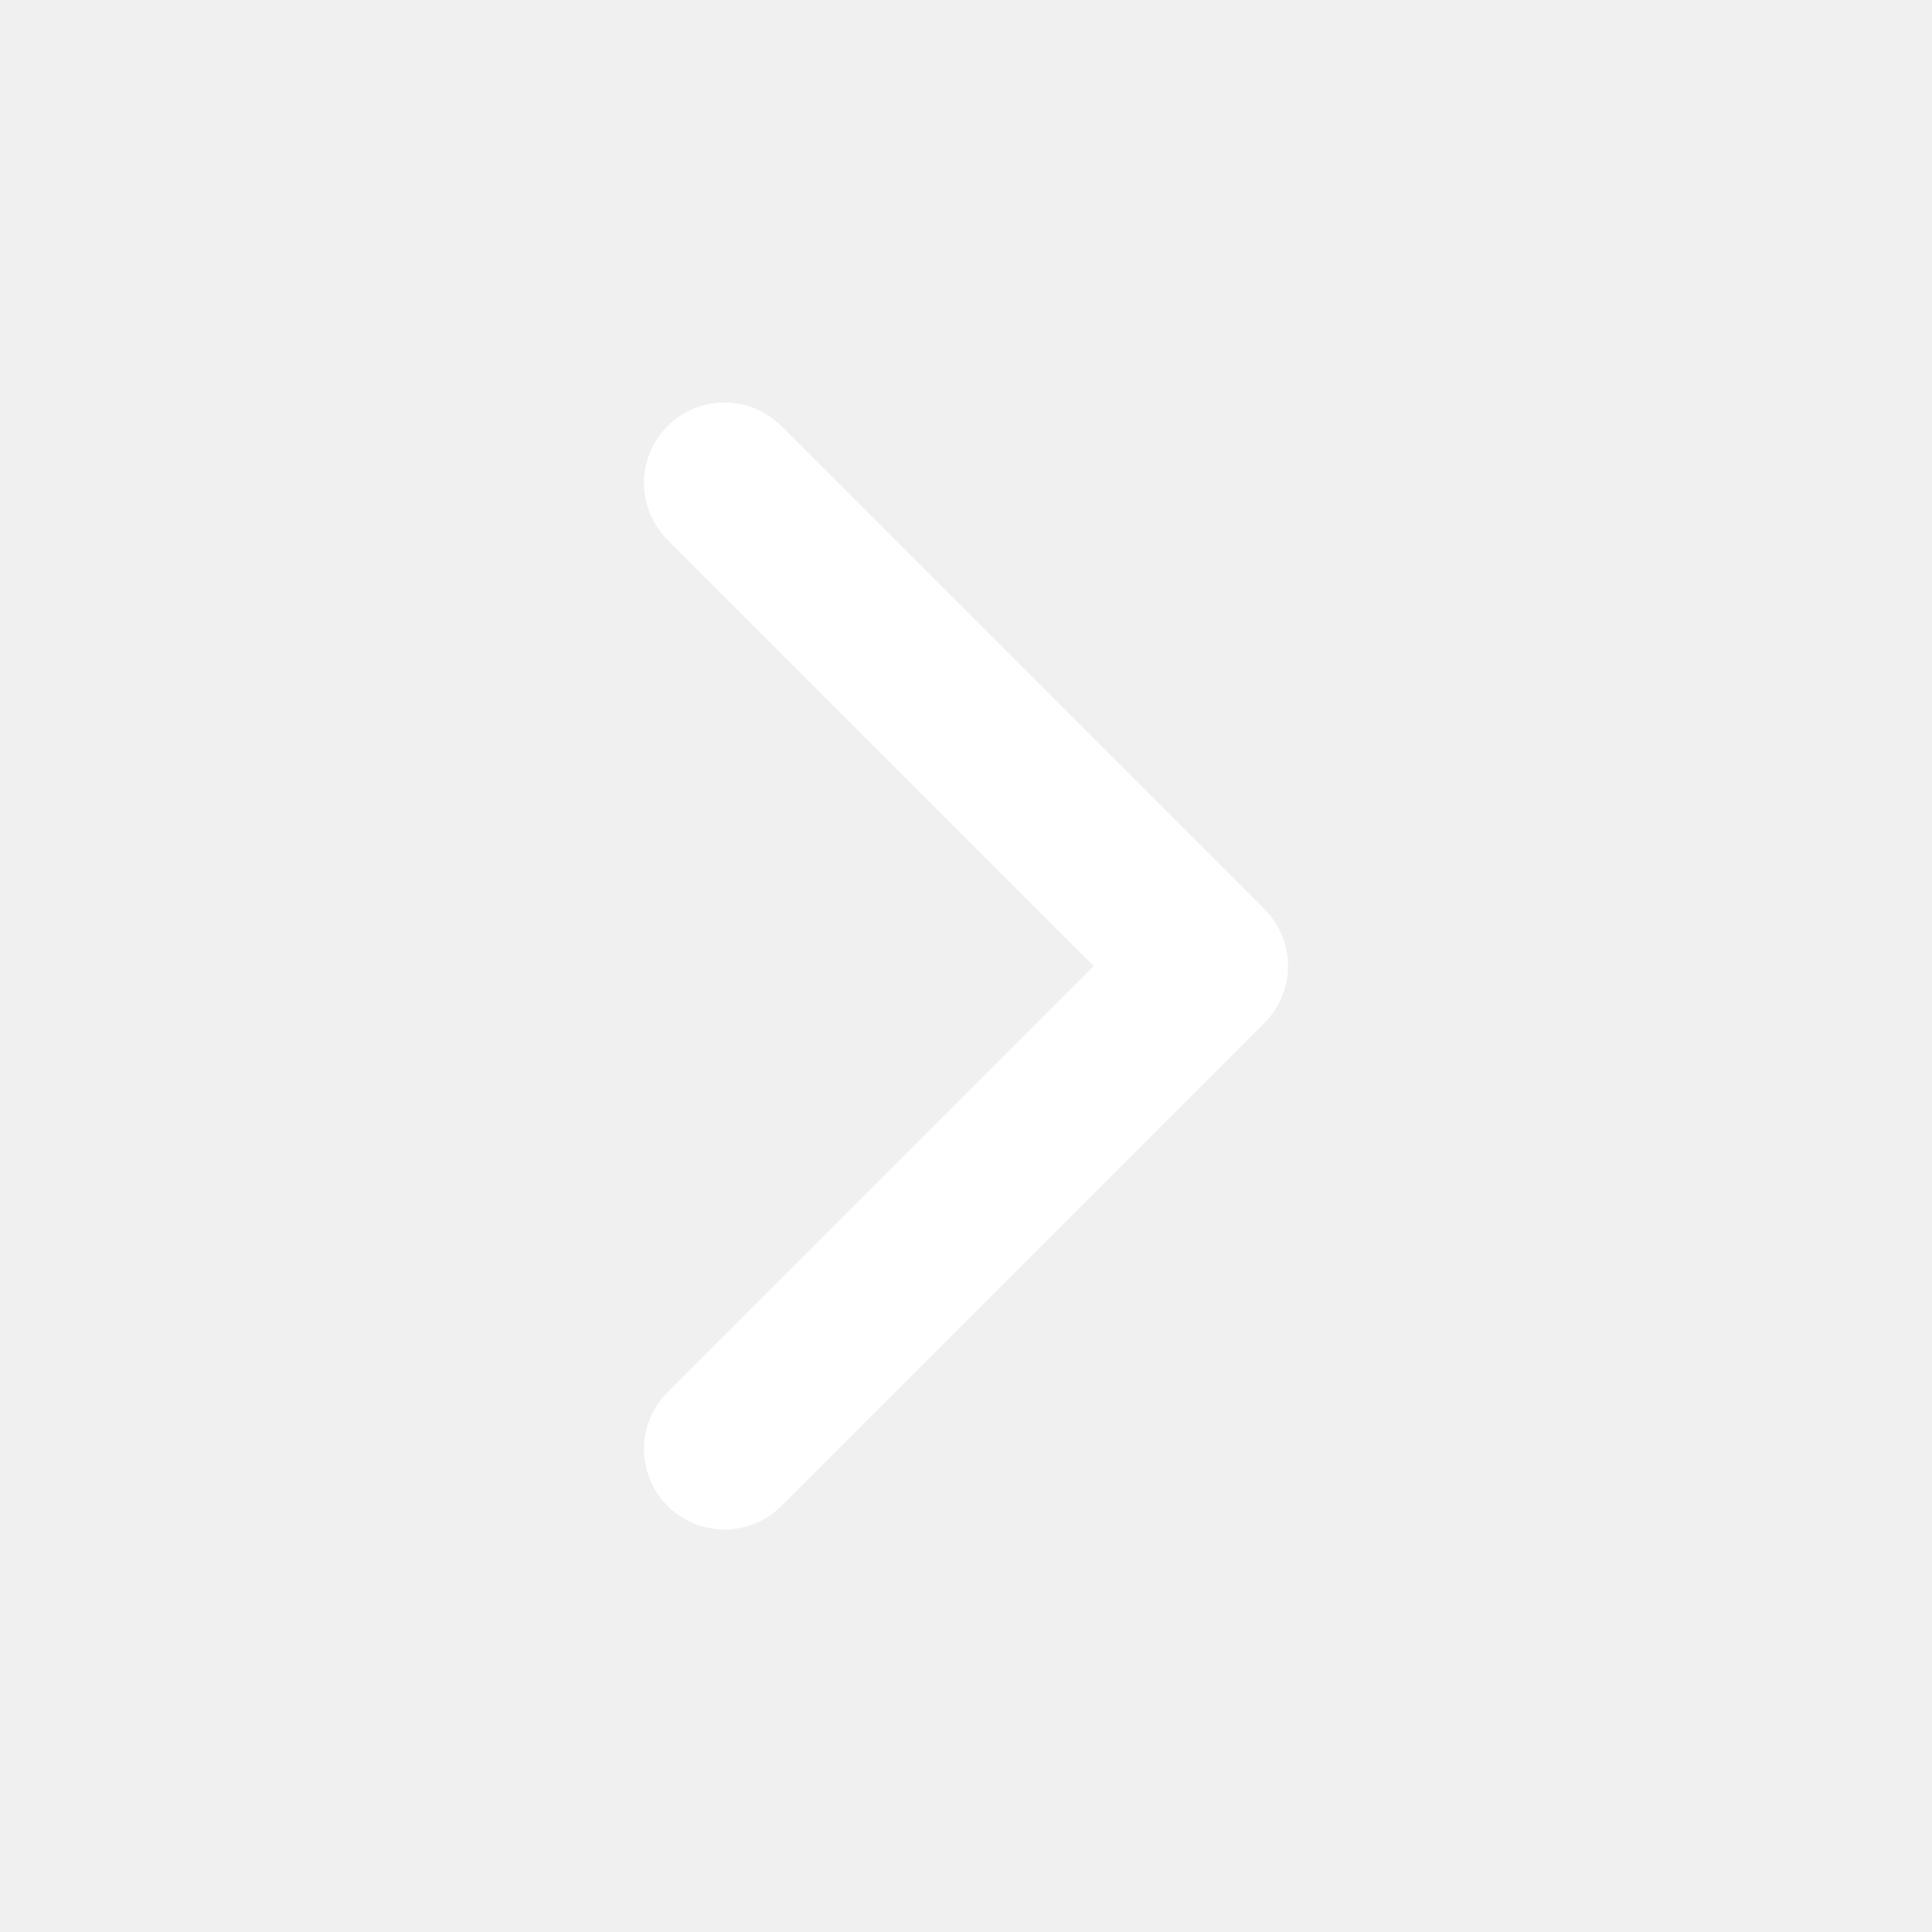
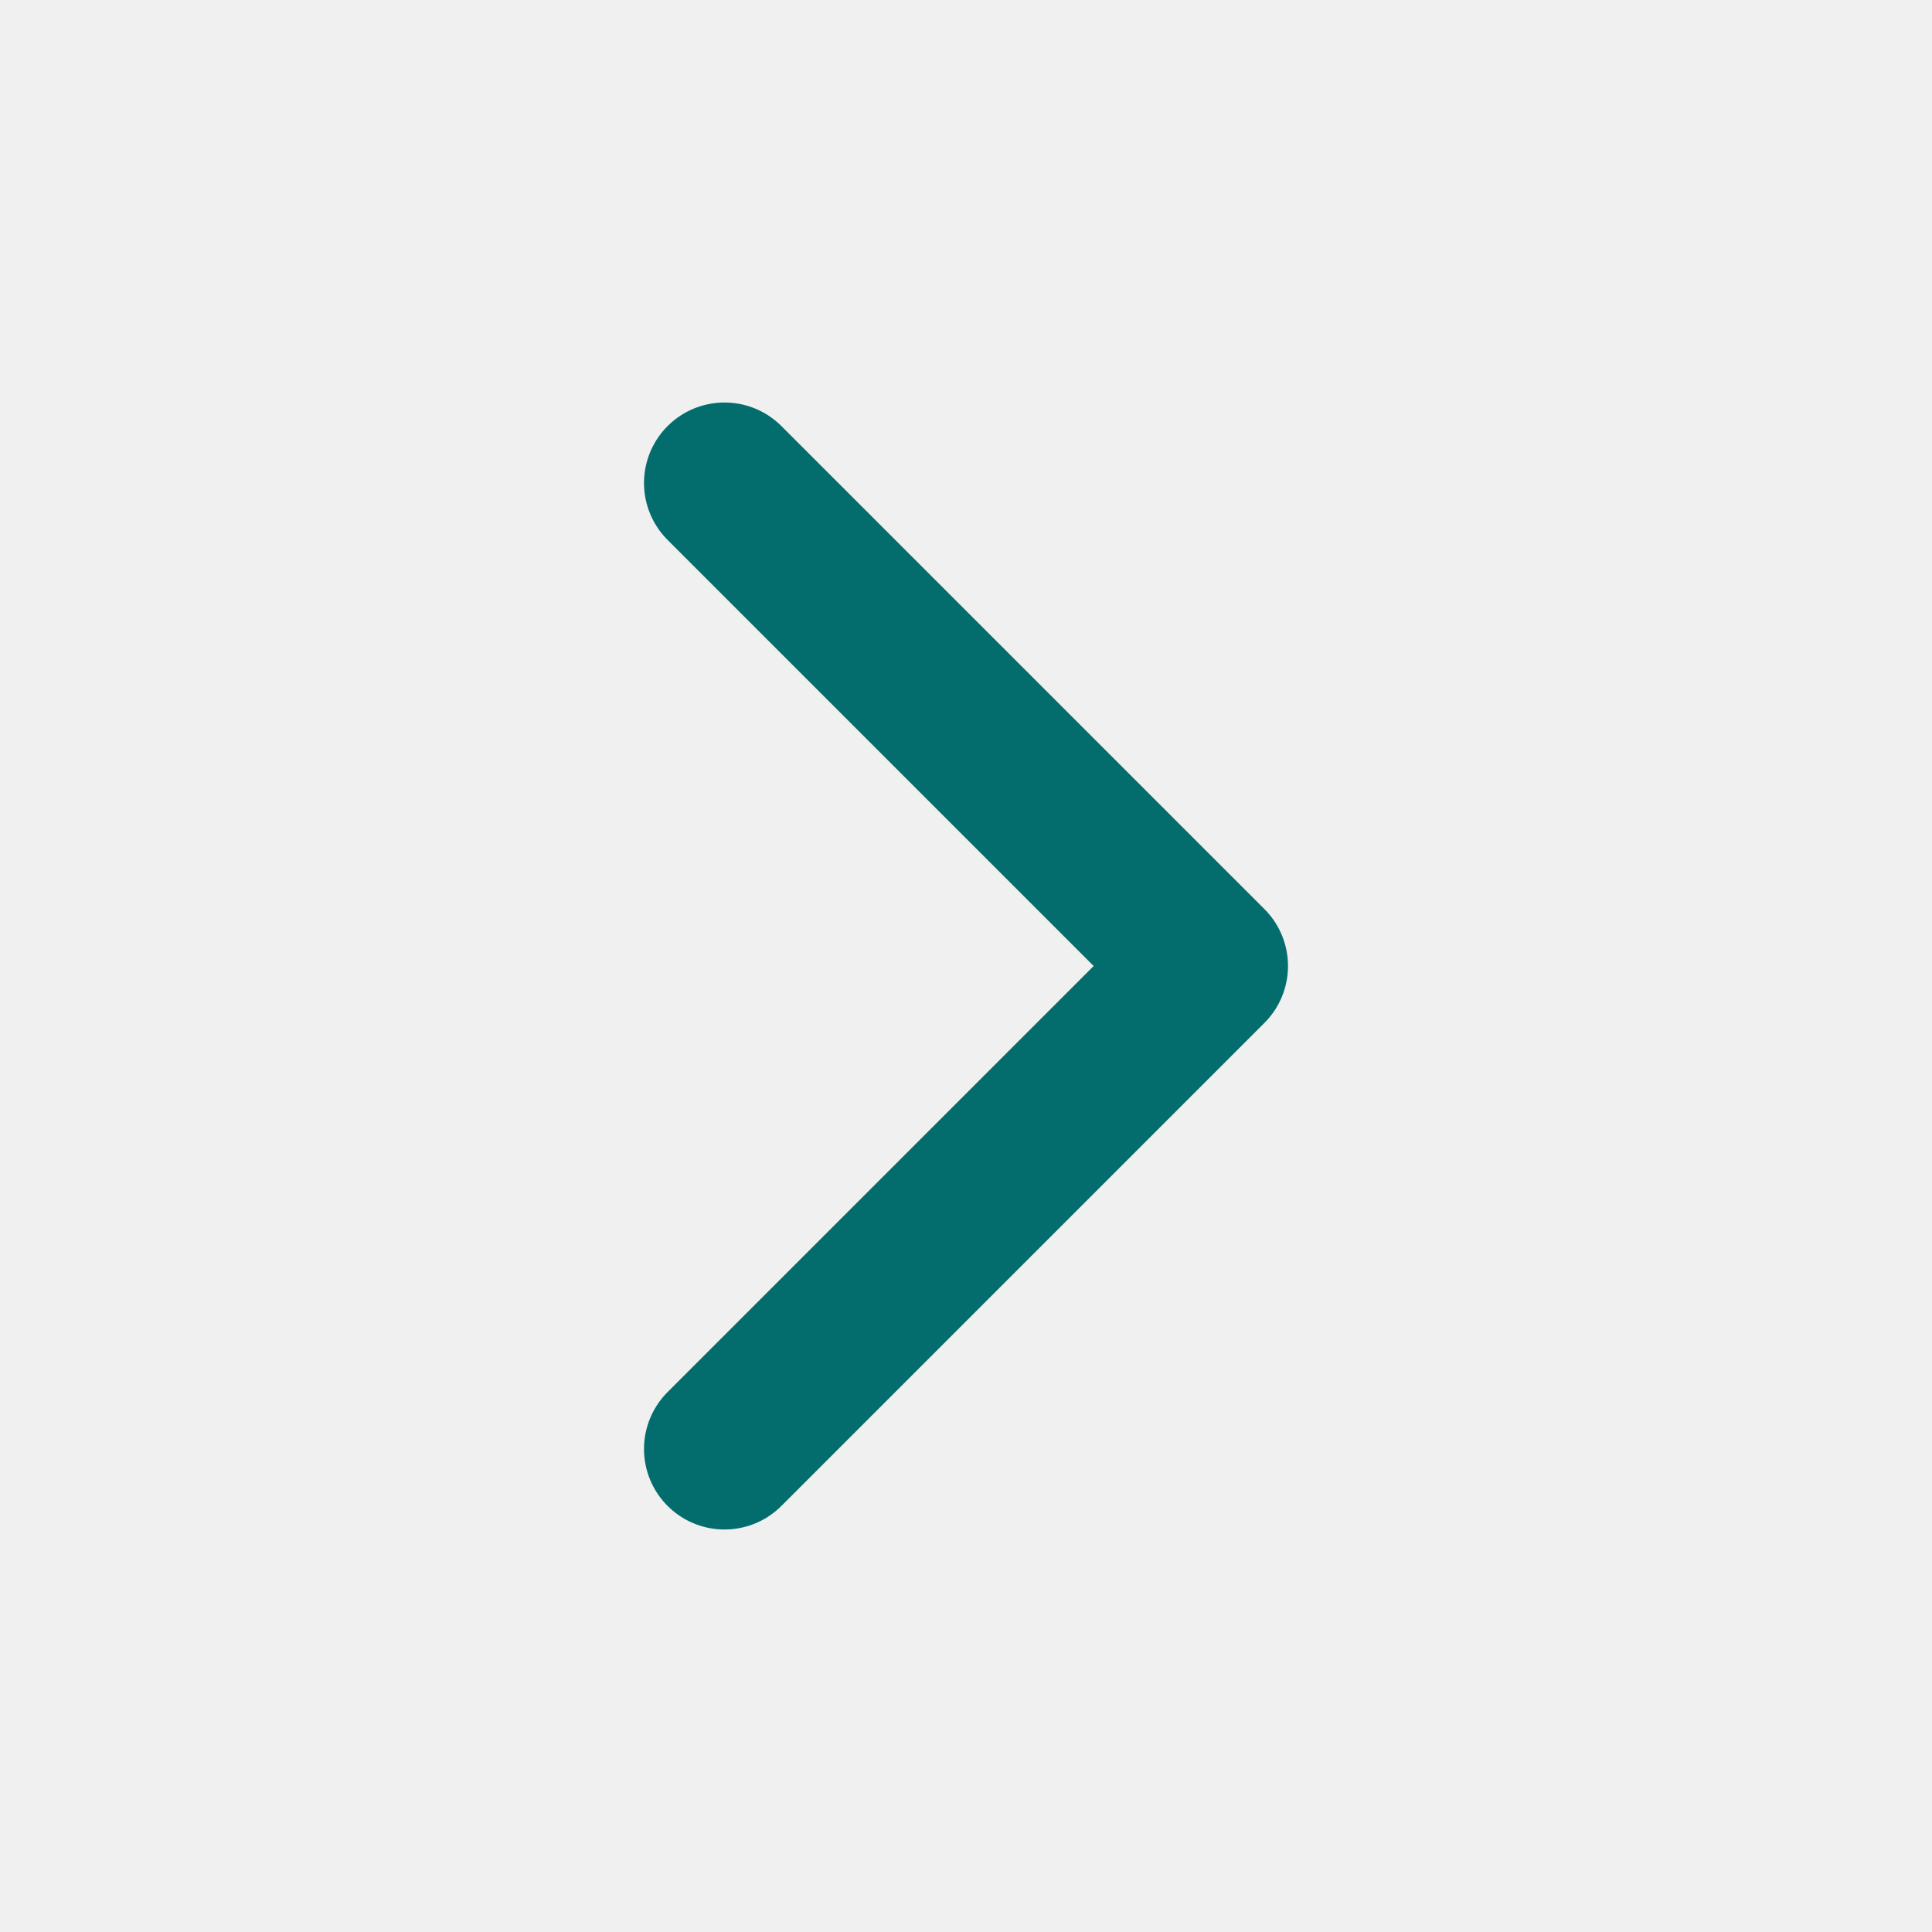
- <svg xmlns="http://www.w3.org/2000/svg" width="24" height="24" viewBox="0 0 24 24" fill="none" stroke="#FFFFFF" stroke-width="2" stroke-linecap="round" stroke-linejoin="round" class="feather feather-chevron-right">
+ <svg xmlns="http://www.w3.org/2000/svg" width="24" height="24" viewBox="0 0 24 24" fill="none" stroke="#036d6d" stroke-width="2" stroke-linecap="round" stroke-linejoin="round" class="feather feather-chevron-right">
  <polyline points="9 18 15 12 9 6" />
</svg>
